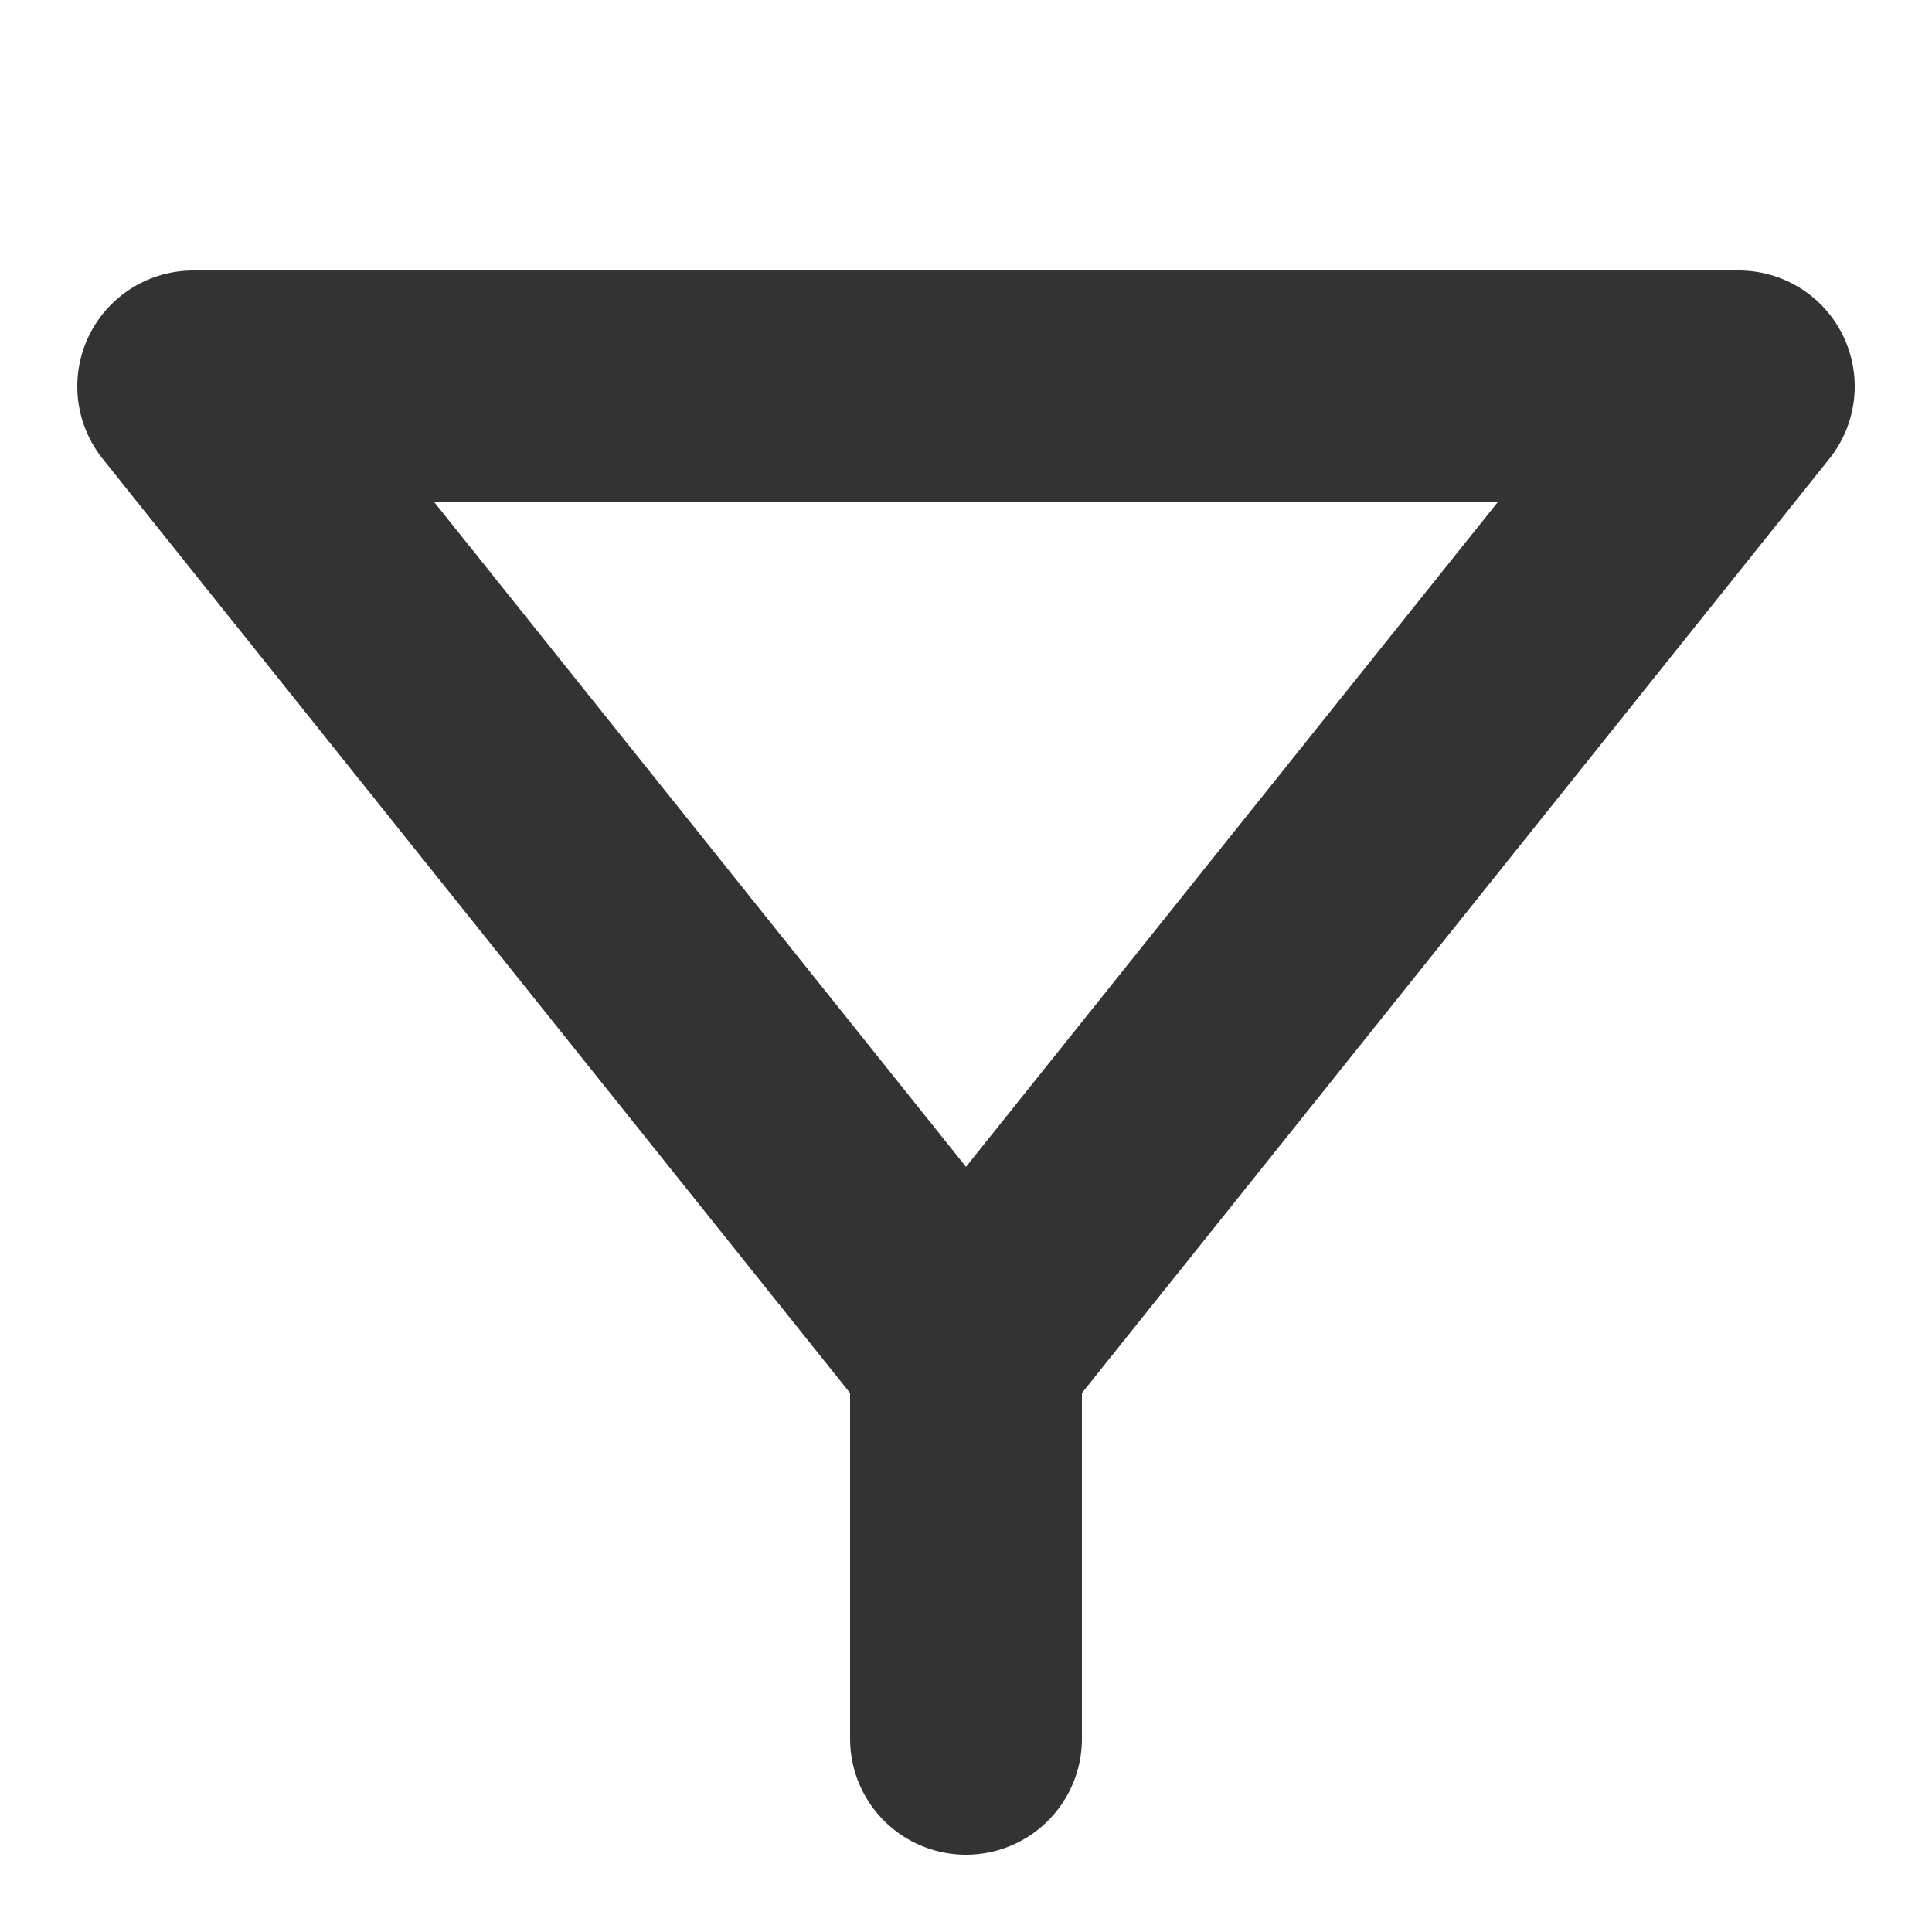
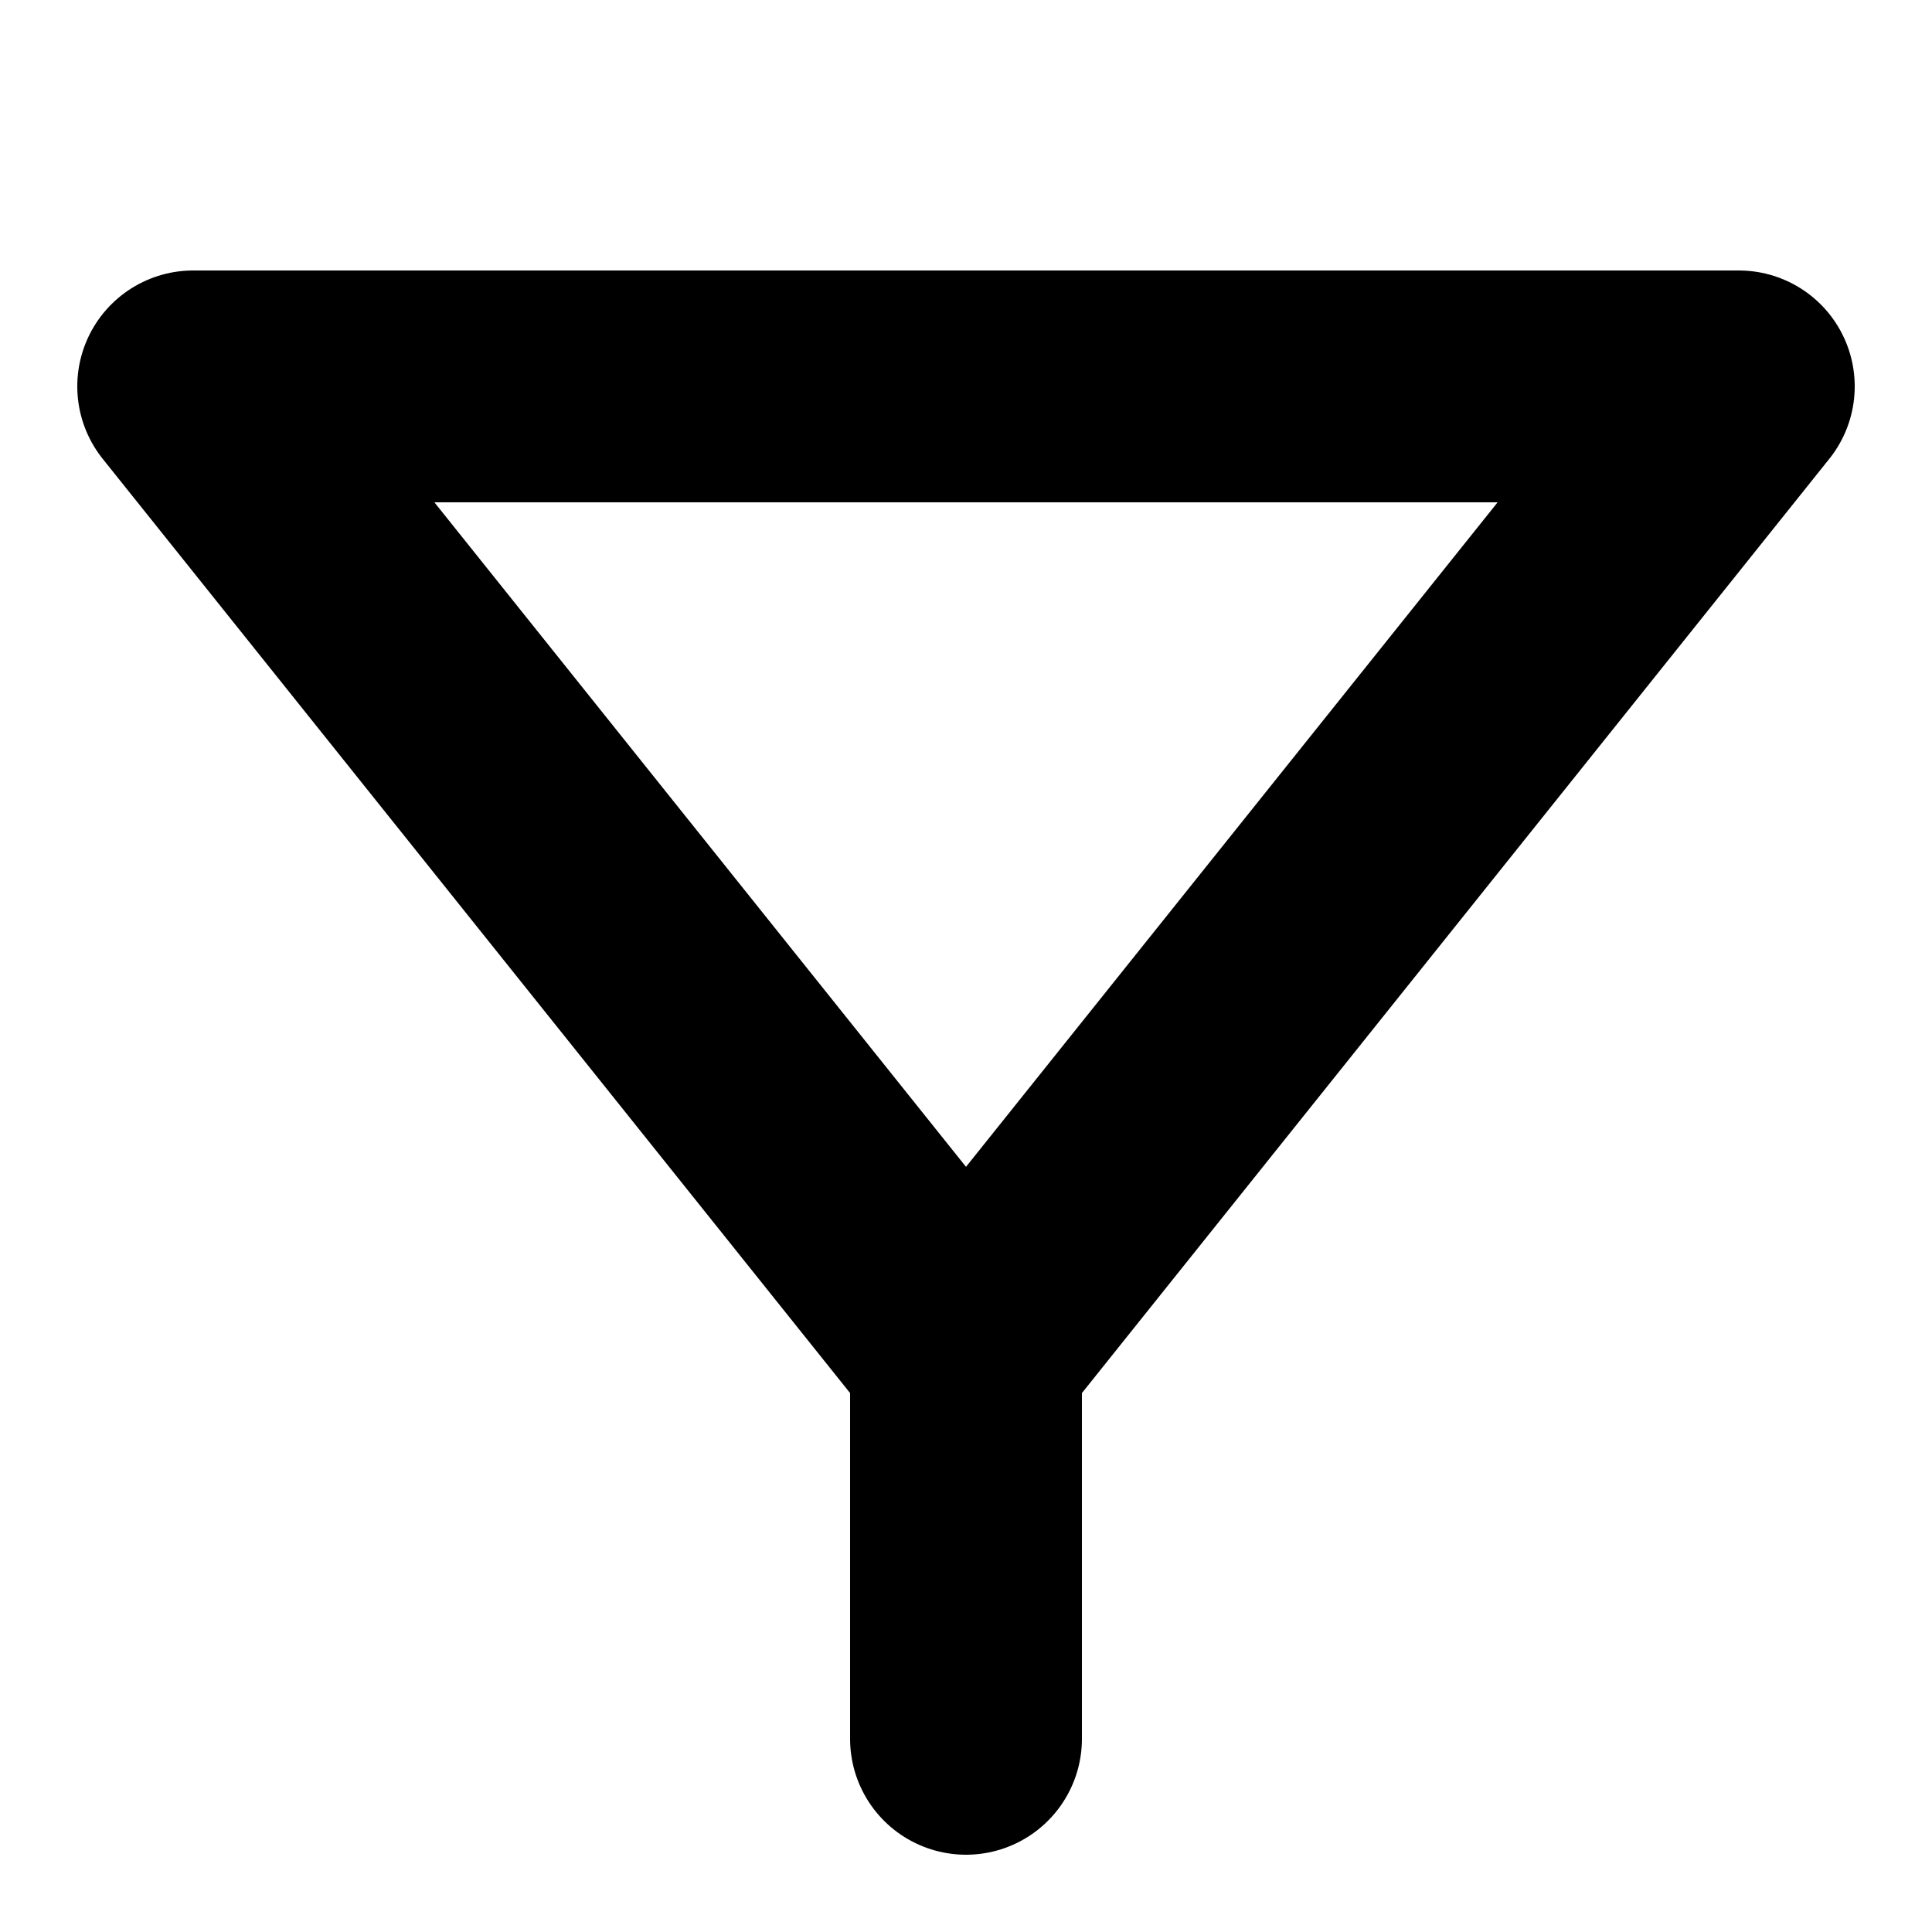
<svg xmlns="http://www.w3.org/2000/svg" width="100" height="100" viewBox="0 0 100 100">
-   <polygon points="10,20 90,20 50,70" stroke="#333" stroke-width="12" stroke-linecap="round" stroke-linejoin="round" fill="none" />
-   <line x1="50" y1="70" x2="50" y2="90" stroke="#333" stroke-width="12" stroke-linecap="round" />
+   <polygon points="10,20 90,20 50,70" stroke="#000" stroke-width="12" stroke-linecap="round" stroke-linejoin="round" fill="none" />
+   <line x1="50" y1="70" x2="50" y2="90" stroke="#000" stroke-width="12" stroke-linecap="round" />
</svg>
